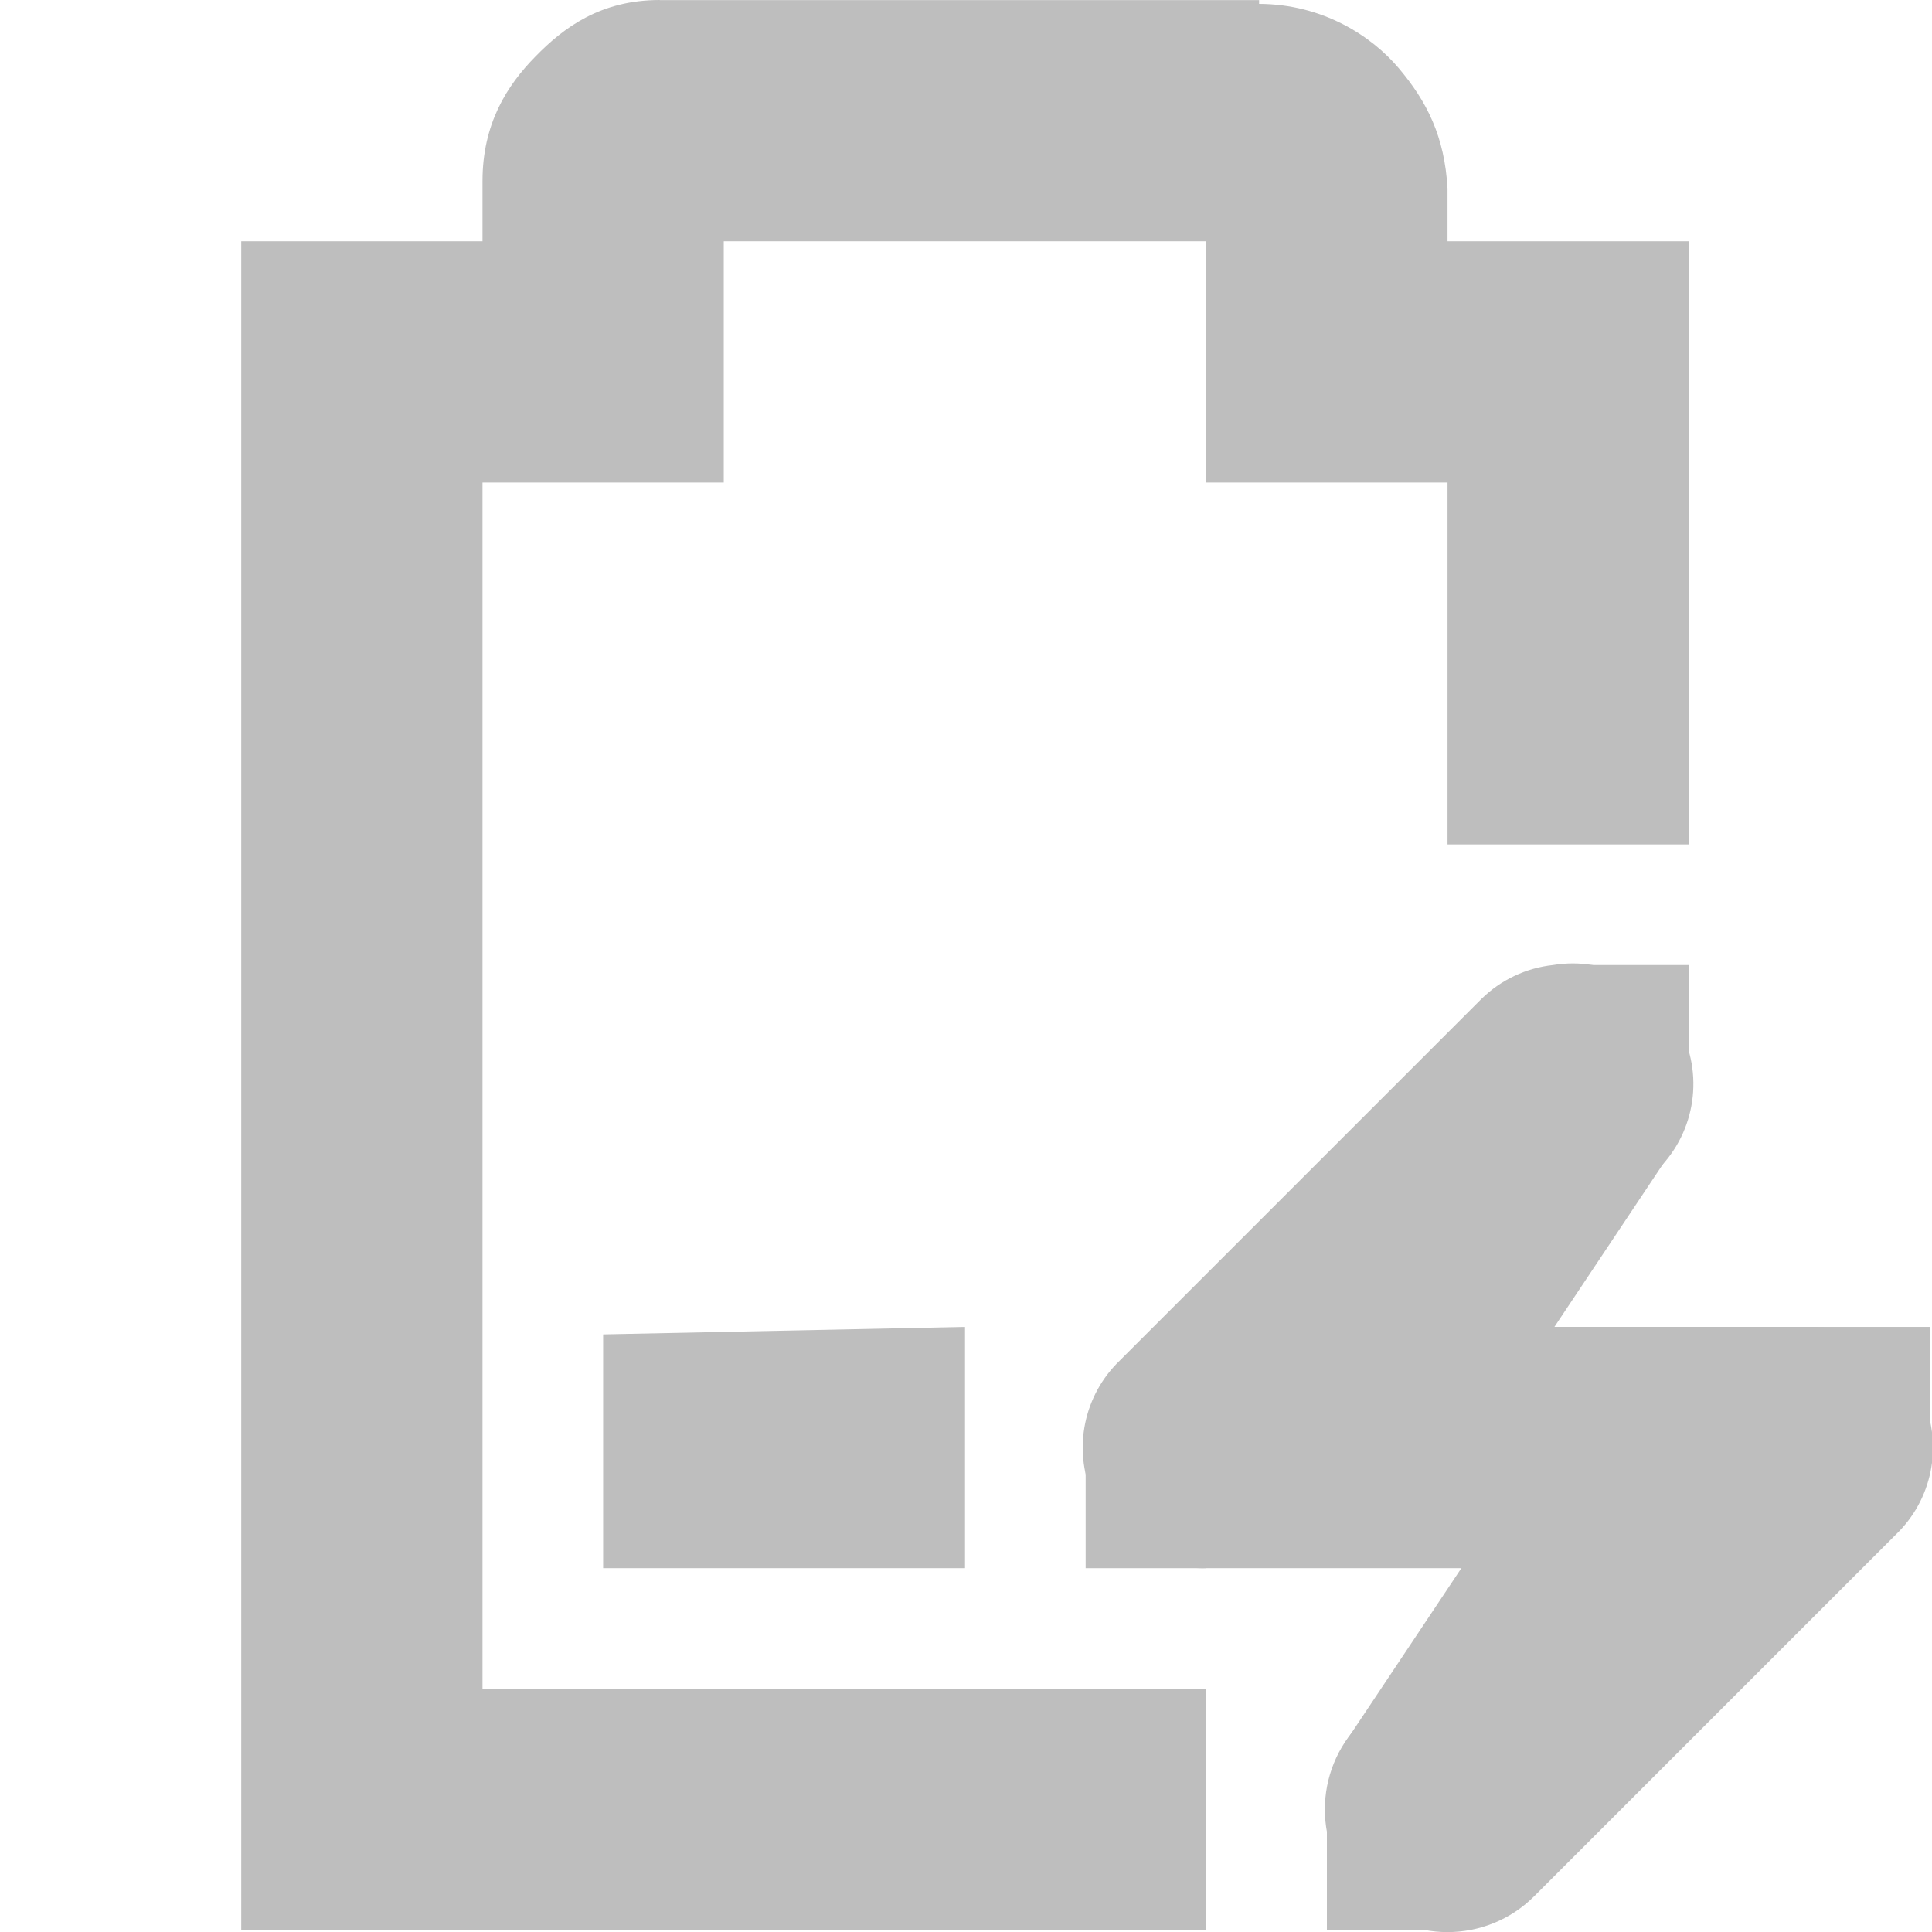
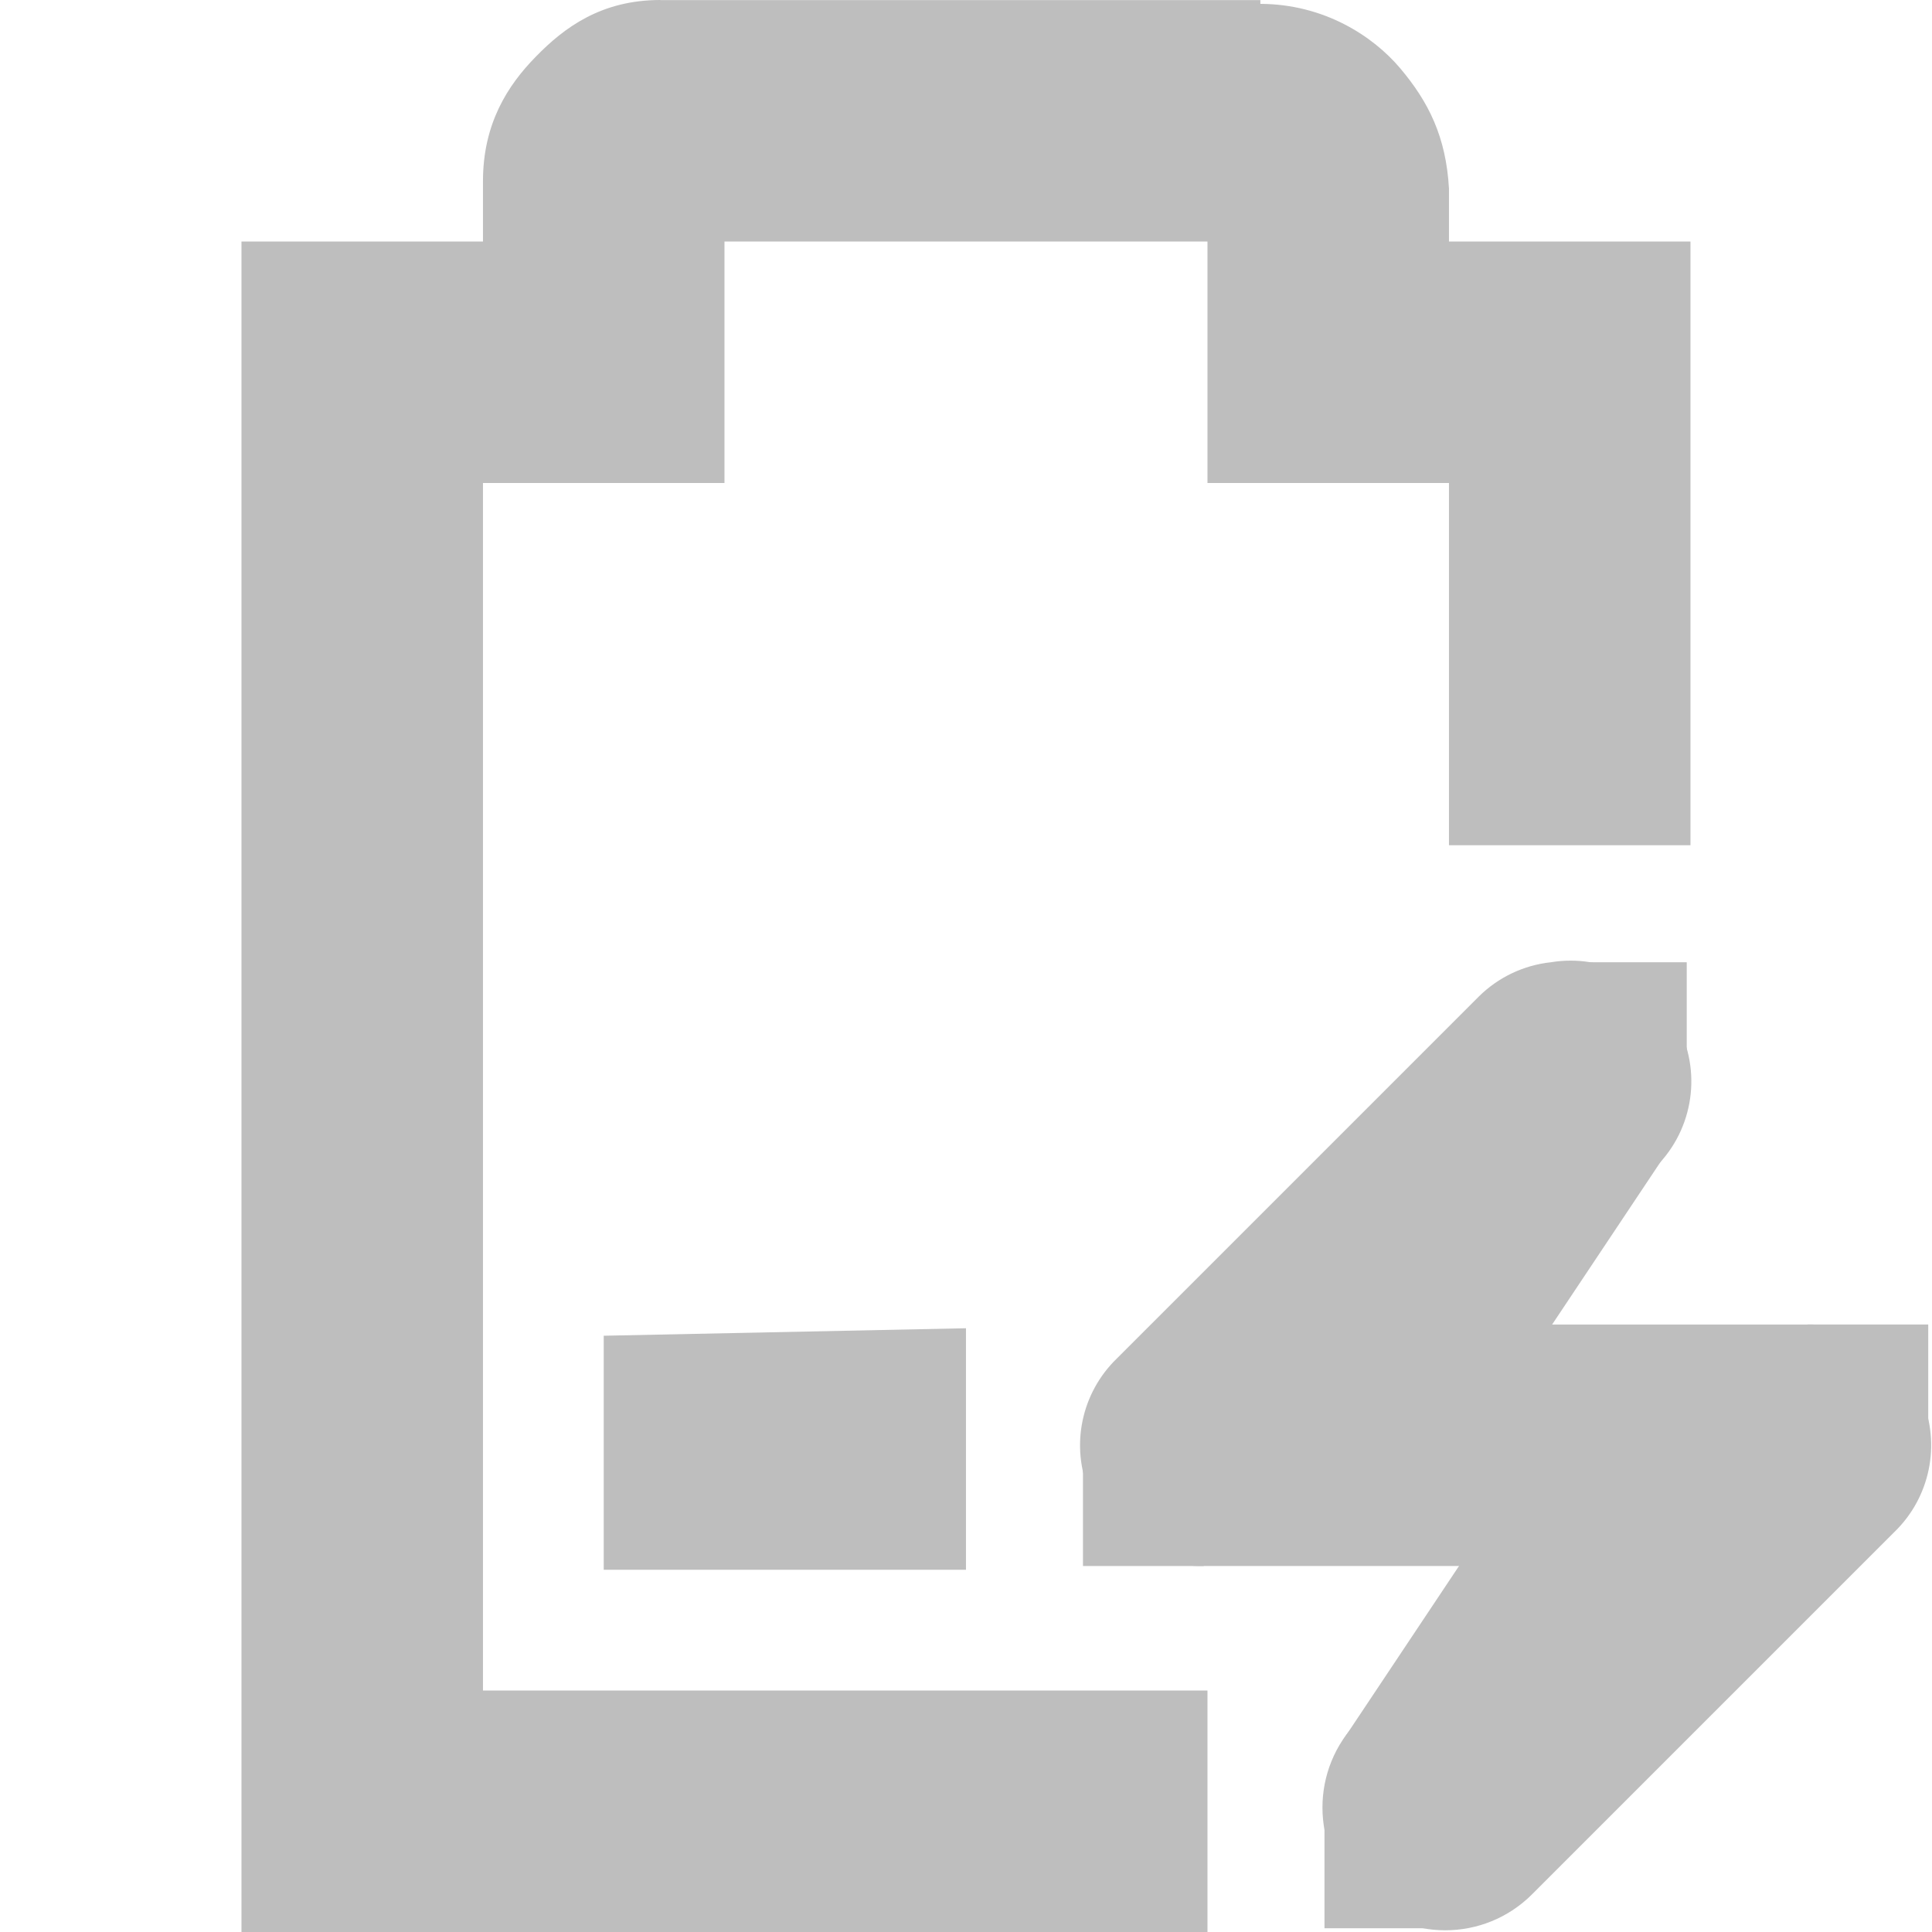
- <svg xmlns="http://www.w3.org/2000/svg" height="16.016" id="svg7384" version="1.1" width="16.01">
+ <svg xmlns="http://www.w3.org/2000/svg" height="16" id="svg7384" version="1.1" width="16">
  <defs id="defs7386" />
  <g id="layer9" style="display:inline" transform="translate(-221.0002,-217)">
    <path d="m 226,228.062 0,1.938 3,0 0,-2 z" id="path6282" style="fill:#bebebe;fill-opacity:1;stroke:none" />
    <path d="m 226.469,217 c -0.49,0 -0.796,0.228 -1.031,0.469 C 225.202,217.709 225,218.027 225,218.5 l 0,0.5 -1,0 -1,0 0,1 0,12 0,1 1,0 7,0 0,-2 -6,0 0,-10 1,0 1,0 0,-1 0,-1 4,0 0,1 0,1 1,0 1,0 0,3 2,0 0,-4 0,-1 -1,0 -1,0 0,-0.375 0,-0.031 0,-0.031 c -0.024,-0.431 -0.17,-0.721 -0.406,-1 -0.224,-0.264 -0.627,-0.529 -1.156,-0.531 l 0,-0.031 -0.062,0 -4.906,0 z" id="path6284" style="font-size:medium;font-style:normal;font-variant:normal;font-weight:normal;font-stretch:normal;text-indent:0;text-align:start;text-decoration:none;line-height:normal;letter-spacing:normal;word-spacing:normal;text-transform:none;direction:ltr;block-progression:tb;writing-mode:lr-tb;text-anchor:start;baseline-shift:baseline;color:#bebebe;fill:#bebebe;fill-opacity:1;stroke:none;stroke-width:2;marker:none;visibility:visible;display:inline;overflow:visible;enable-background:accumulate;font-family:Sans;-inkscape-font-specification:Sans" />
-     <path d="m 233.875,225 a 1,1 0 0 0 -0.594,0.281 l -3,3 A 1,1 0 0 0 231,230 l 2.562,0 -1.281,1.281 a 1.016,1.016 0 1 0 1.438,1.438 l 3,-3 A 1,1 0 0 0 236,228 l -2.562,0 1.281,-1.281 A 1,1 0 0 0 233.875,225 z" id="path6288" style="font-size:medium;font-style:normal;font-variant:normal;font-weight:normal;font-stretch:normal;text-indent:0;text-align:start;text-decoration:none;line-height:normal;letter-spacing:normal;word-spacing:normal;text-transform:none;direction:ltr;block-progression:tb;writing-mode:lr-tb;text-anchor:start;baseline-shift:baseline;color:#bebebe;fill:#bebebe;fill-opacity:1;fill-rule:nonzero;stroke:none;stroke-width:2;marker:none;visibility:visible;display:inline;overflow:visible;enable-background:accumulate;font-family:Sans;-inkscape-font-specification:Sans" />
-     <rect height="1" id="rect6290" style="color:#bebebe;fill:#bebebe;fill-opacity:1;fill-rule:nonzero;stroke:none;stroke-width:2;marker:none;visibility:visible;display:inline;overflow:visible" width="1" x="236" y="228" />
-     <rect height="1" id="rect6292" style="color:#bebebe;fill:#bebebe;fill-opacity:1;fill-rule:nonzero;stroke:none;stroke-width:2;marker:none;visibility:visible;display:inline;overflow:visible" width="1" x="230" y="229" />
-     <rect height="1" id="rect6294" style="color:#bebebe;fill:#bebebe;fill-opacity:1;fill-rule:nonzero;stroke:none;stroke-width:2;marker:none;visibility:visible;display:inline;overflow:visible" width="1" x="234" y="225" />
-     <rect height="1" id="rect6296" style="color:#bebebe;fill:#bebebe;fill-opacity:1;fill-rule:nonzero;stroke:none;stroke-width:2;marker:none;visibility:visible;display:inline;overflow:visible" width="1" x="232" y="232" />
-     <path d="m 233.156,225.438 -2,3 1.688,1.125 2,-3 -1.688,-1.125 z" id="path6298" style="font-size:medium;font-style:normal;font-variant:normal;font-weight:normal;font-stretch:normal;text-indent:0;text-align:start;text-decoration:none;line-height:normal;letter-spacing:normal;word-spacing:normal;text-transform:none;direction:ltr;block-progression:tb;writing-mode:lr-tb;text-anchor:start;baseline-shift:baseline;color:#bebebe;fill:#bebebe;fill-opacity:1;fill-rule:nonzero;stroke:none;stroke-width:2;marker:none;visibility:visible;display:inline;overflow:visible;enable-background:accumulate;font-family:Sans;-inkscape-font-specification:Sans" />
-     <path d="m 234.156,228.438 -2,3 1.688,1.125 2,-3 -1.688,-1.125 z" id="path6300" style="font-size:medium;font-style:normal;font-variant:normal;font-weight:normal;font-stretch:normal;text-indent:0;text-align:start;text-decoration:none;line-height:normal;letter-spacing:normal;word-spacing:normal;text-transform:none;direction:ltr;block-progression:tb;writing-mode:lr-tb;text-anchor:start;baseline-shift:baseline;color:#bebebe;fill:#bebebe;fill-opacity:1;fill-rule:nonzero;stroke:none;stroke-width:2;marker:none;visibility:visible;display:inline;overflow:visible;enable-background:accumulate;font-family:Sans;-inkscape-font-specification:Sans" />
+     <path d="M 233.844,224.969 A 1,1 0 0 0 233.25,225.25 l -3,3 a 1,1 0 0 0 0.719,1.719 l 2.562,0 L 232.25,231.25 a 1.016,1.016 0 1 0 1.438,1.438 l 3,-3 a 1,1 0 0 0 -0.719,-1.719 l -2.562,0 1.281,-1.281 a 1,1 0 0 0 -0.844,-1.719 z" id="path6288" style="font-size:medium;font-style:normal;font-variant:normal;font-weight:normal;font-stretch:normal;text-indent:0;text-align:start;text-decoration:none;line-height:normal;letter-spacing:normal;word-spacing:normal;text-transform:none;direction:ltr;block-progression:tb;writing-mode:lr-tb;text-anchor:start;baseline-shift:baseline;color:#bebebe;fill:#bebebe;fill-opacity:1;fill-rule:nonzero;stroke:none;stroke-width:2;marker:none;visibility:visible;display:inline;overflow:visible;enable-background:accumulate;font-family:Sans;-inkscape-font-specification:Sans" />
+     <rect height="1" id="rect6290" style="color:#bebebe;fill:#bebebe;fill-opacity:1;fill-rule:nonzero;stroke:none;stroke-width:2;marker:none;visibility:visible;display:inline;overflow:visible" width="1" x="235.969" y="227.969" />
+     <rect height="1" id="rect6292" style="color:#bebebe;fill:#bebebe;fill-opacity:1;fill-rule:nonzero;stroke:none;stroke-width:2;marker:none;visibility:visible;display:inline;overflow:visible" width="1" x="229.969" y="228.969" />
+     <rect height="1" id="rect6294" style="color:#bebebe;fill:#bebebe;fill-opacity:1;fill-rule:nonzero;stroke:none;stroke-width:2;marker:none;visibility:visible;display:inline;overflow:visible" width="1" x="233.969" y="224.969" />
+     <rect height="1" id="rect6296" style="color:#bebebe;fill:#bebebe;fill-opacity:1;fill-rule:nonzero;stroke:none;stroke-width:2;marker:none;visibility:visible;display:inline;overflow:visible" width="1" x="231.969" y="231.969" />
+     <path d="m 233.125,225.406 -2,3 1.688,1.125 2,-3 -1.688,-1.125 z" id="path6298" style="font-size:medium;font-style:normal;font-variant:normal;font-weight:normal;font-stretch:normal;text-indent:0;text-align:start;text-decoration:none;line-height:normal;letter-spacing:normal;word-spacing:normal;text-transform:none;direction:ltr;block-progression:tb;writing-mode:lr-tb;text-anchor:start;baseline-shift:baseline;color:#bebebe;fill:#bebebe;fill-opacity:1;fill-rule:nonzero;stroke:none;stroke-width:2;marker:none;visibility:visible;display:inline;overflow:visible;enable-background:accumulate;font-family:Sans;-inkscape-font-specification:Sans" />
+     <path d="m 234.125,228.406 -2,3 1.688,1.125 2,-3 -1.688,-1.125 z" id="path6300" style="font-size:medium;font-style:normal;font-variant:normal;font-weight:normal;font-stretch:normal;text-indent:0;text-align:start;text-decoration:none;line-height:normal;letter-spacing:normal;word-spacing:normal;text-transform:none;direction:ltr;block-progression:tb;writing-mode:lr-tb;text-anchor:start;baseline-shift:baseline;color:#bebebe;fill:#bebebe;fill-opacity:1;fill-rule:nonzero;stroke:none;stroke-width:2;marker:none;visibility:visible;display:inline;overflow:visible;enable-background:accumulate;font-family:Sans;-inkscape-font-specification:Sans" />
  </g>
  <g id="layer10" style="display:inline" transform="translate(-221.0002,-217)" />
  <g id="layer11" transform="translate(-221.0002,-217)" />
  <g id="layer13" style="display:inline" transform="translate(-221.0002,-217)" />
  <g id="layer14" transform="translate(-221.0002,-217)" />
  <g id="layer15" style="display:inline" transform="translate(-221.0002,-217)" />
  <g id="g71291" style="display:inline" transform="translate(-221.0002,-217)" />
  <g id="g4953" style="display:inline" transform="translate(-221.0002,-217)" />
  <g id="layer12" style="display:inline" transform="translate(-221.0002,-217)" />
</svg>
